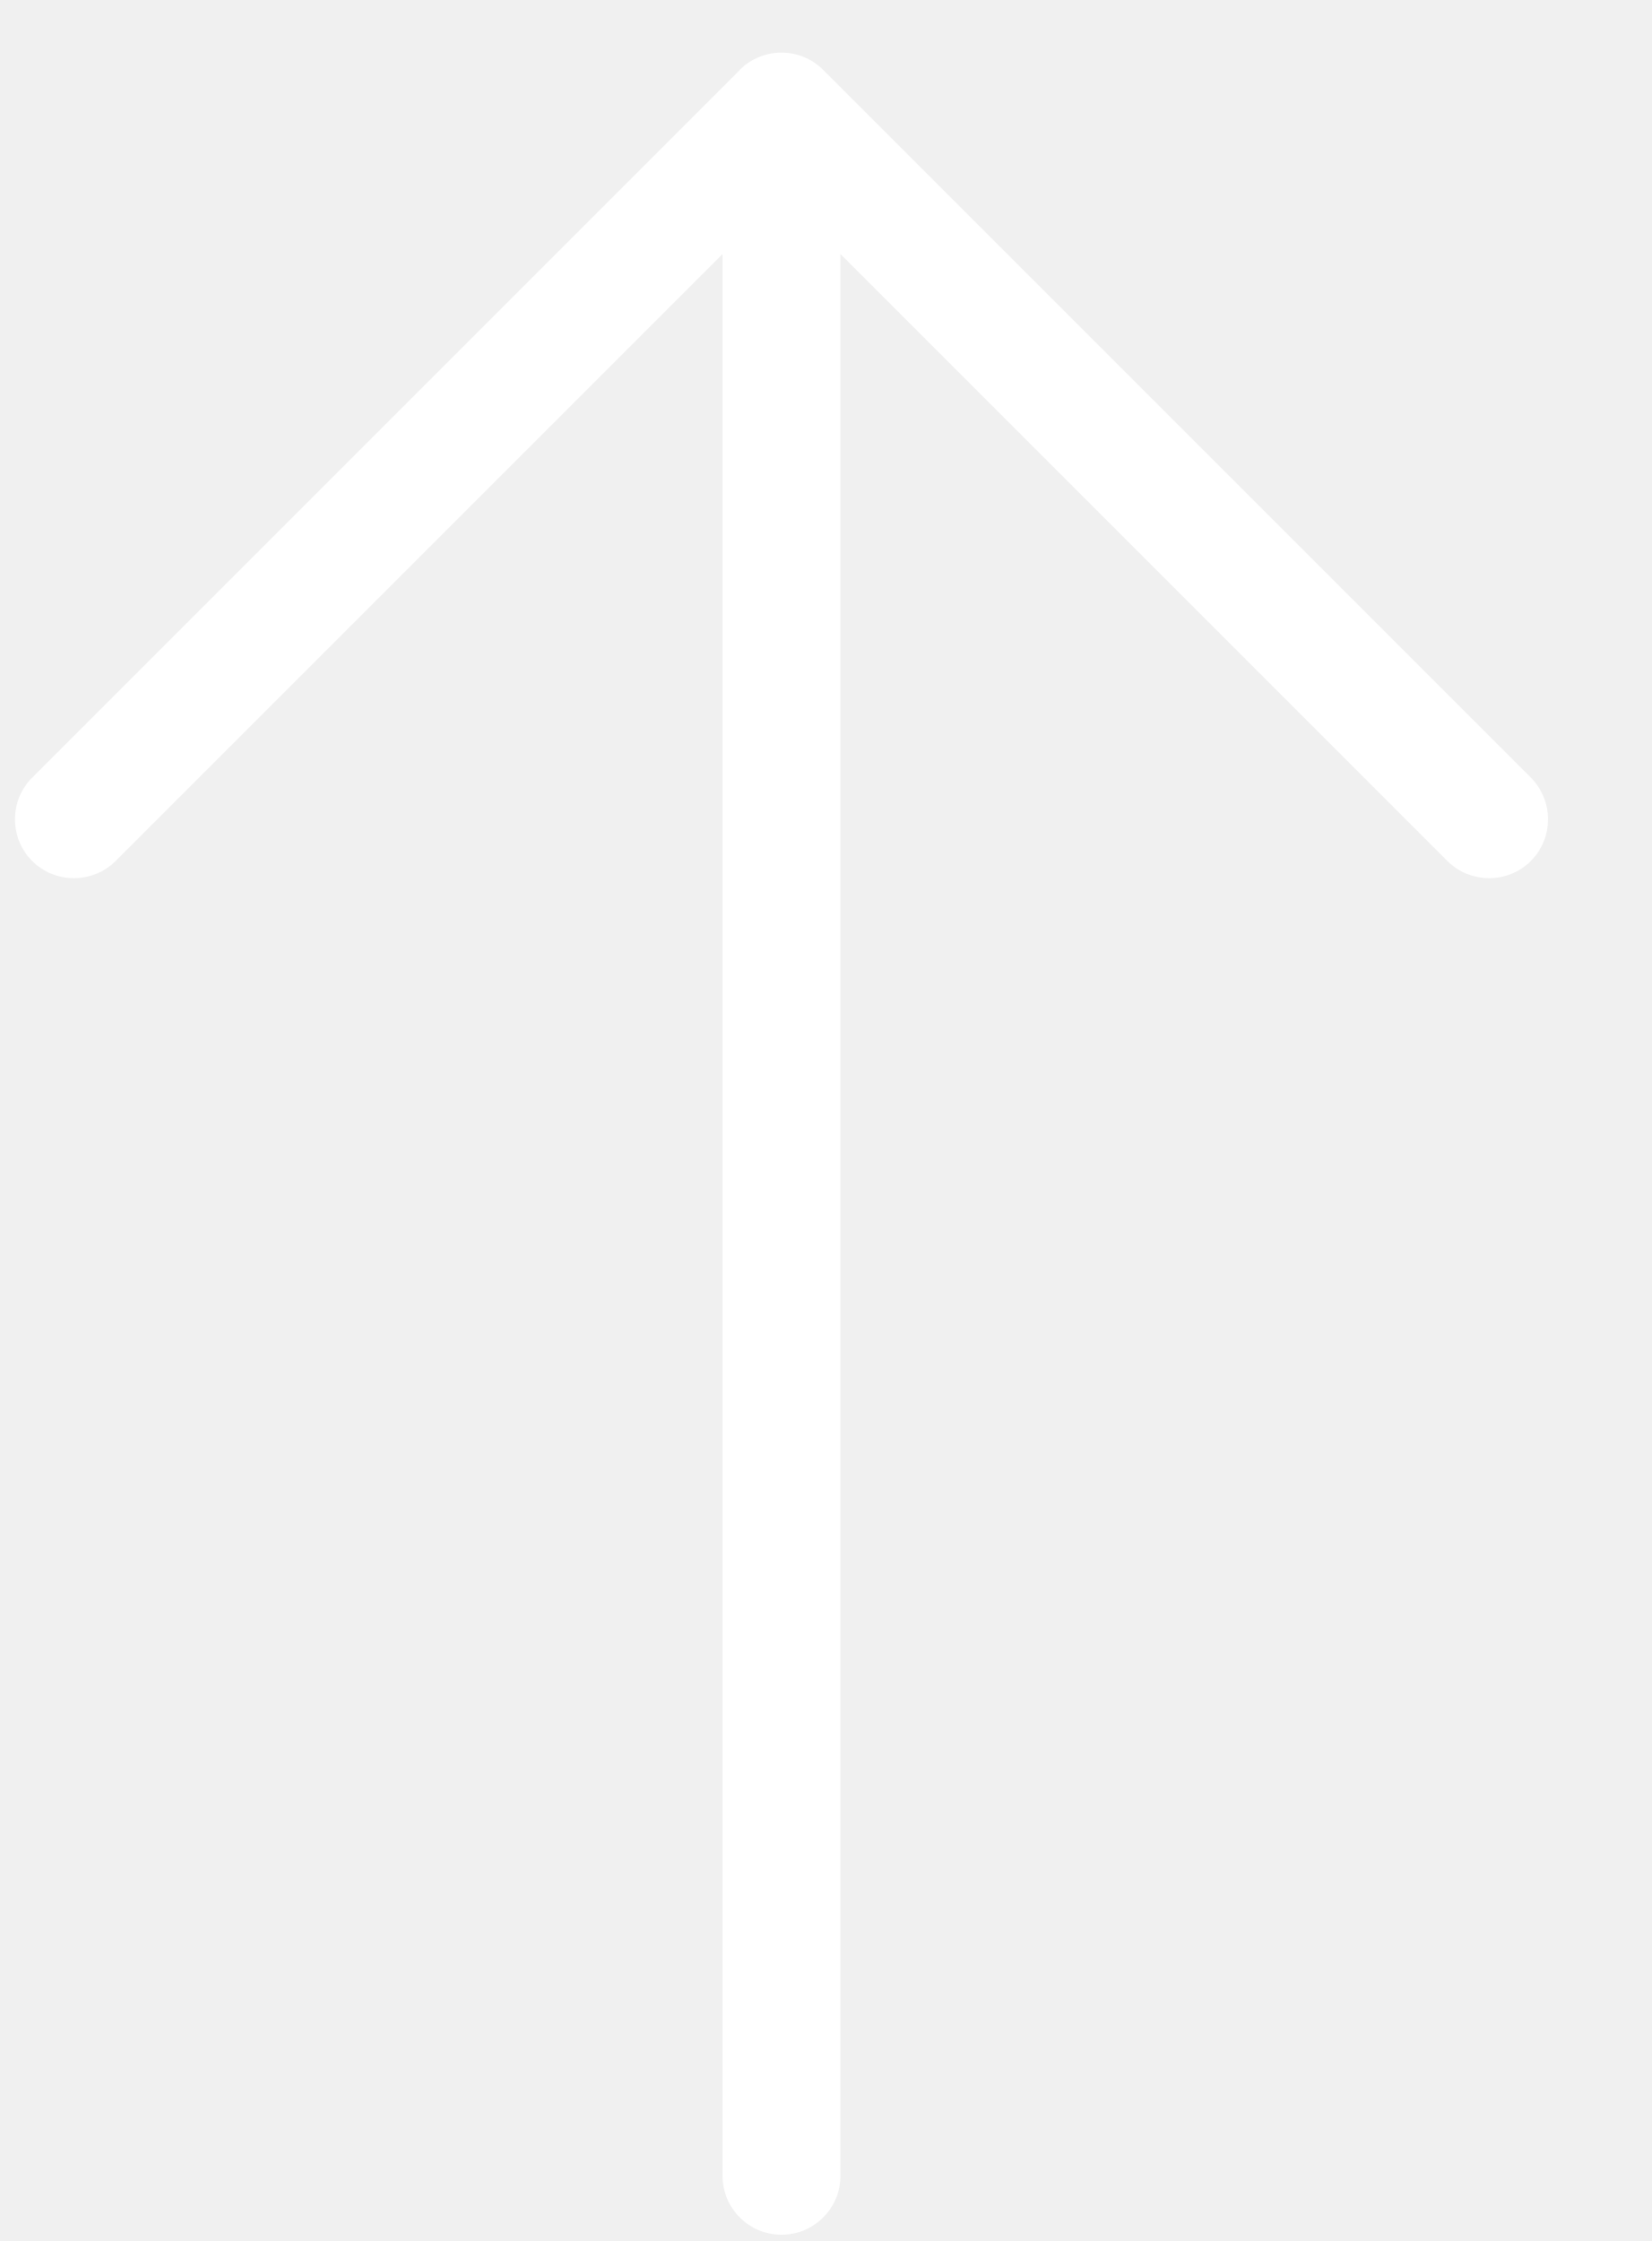
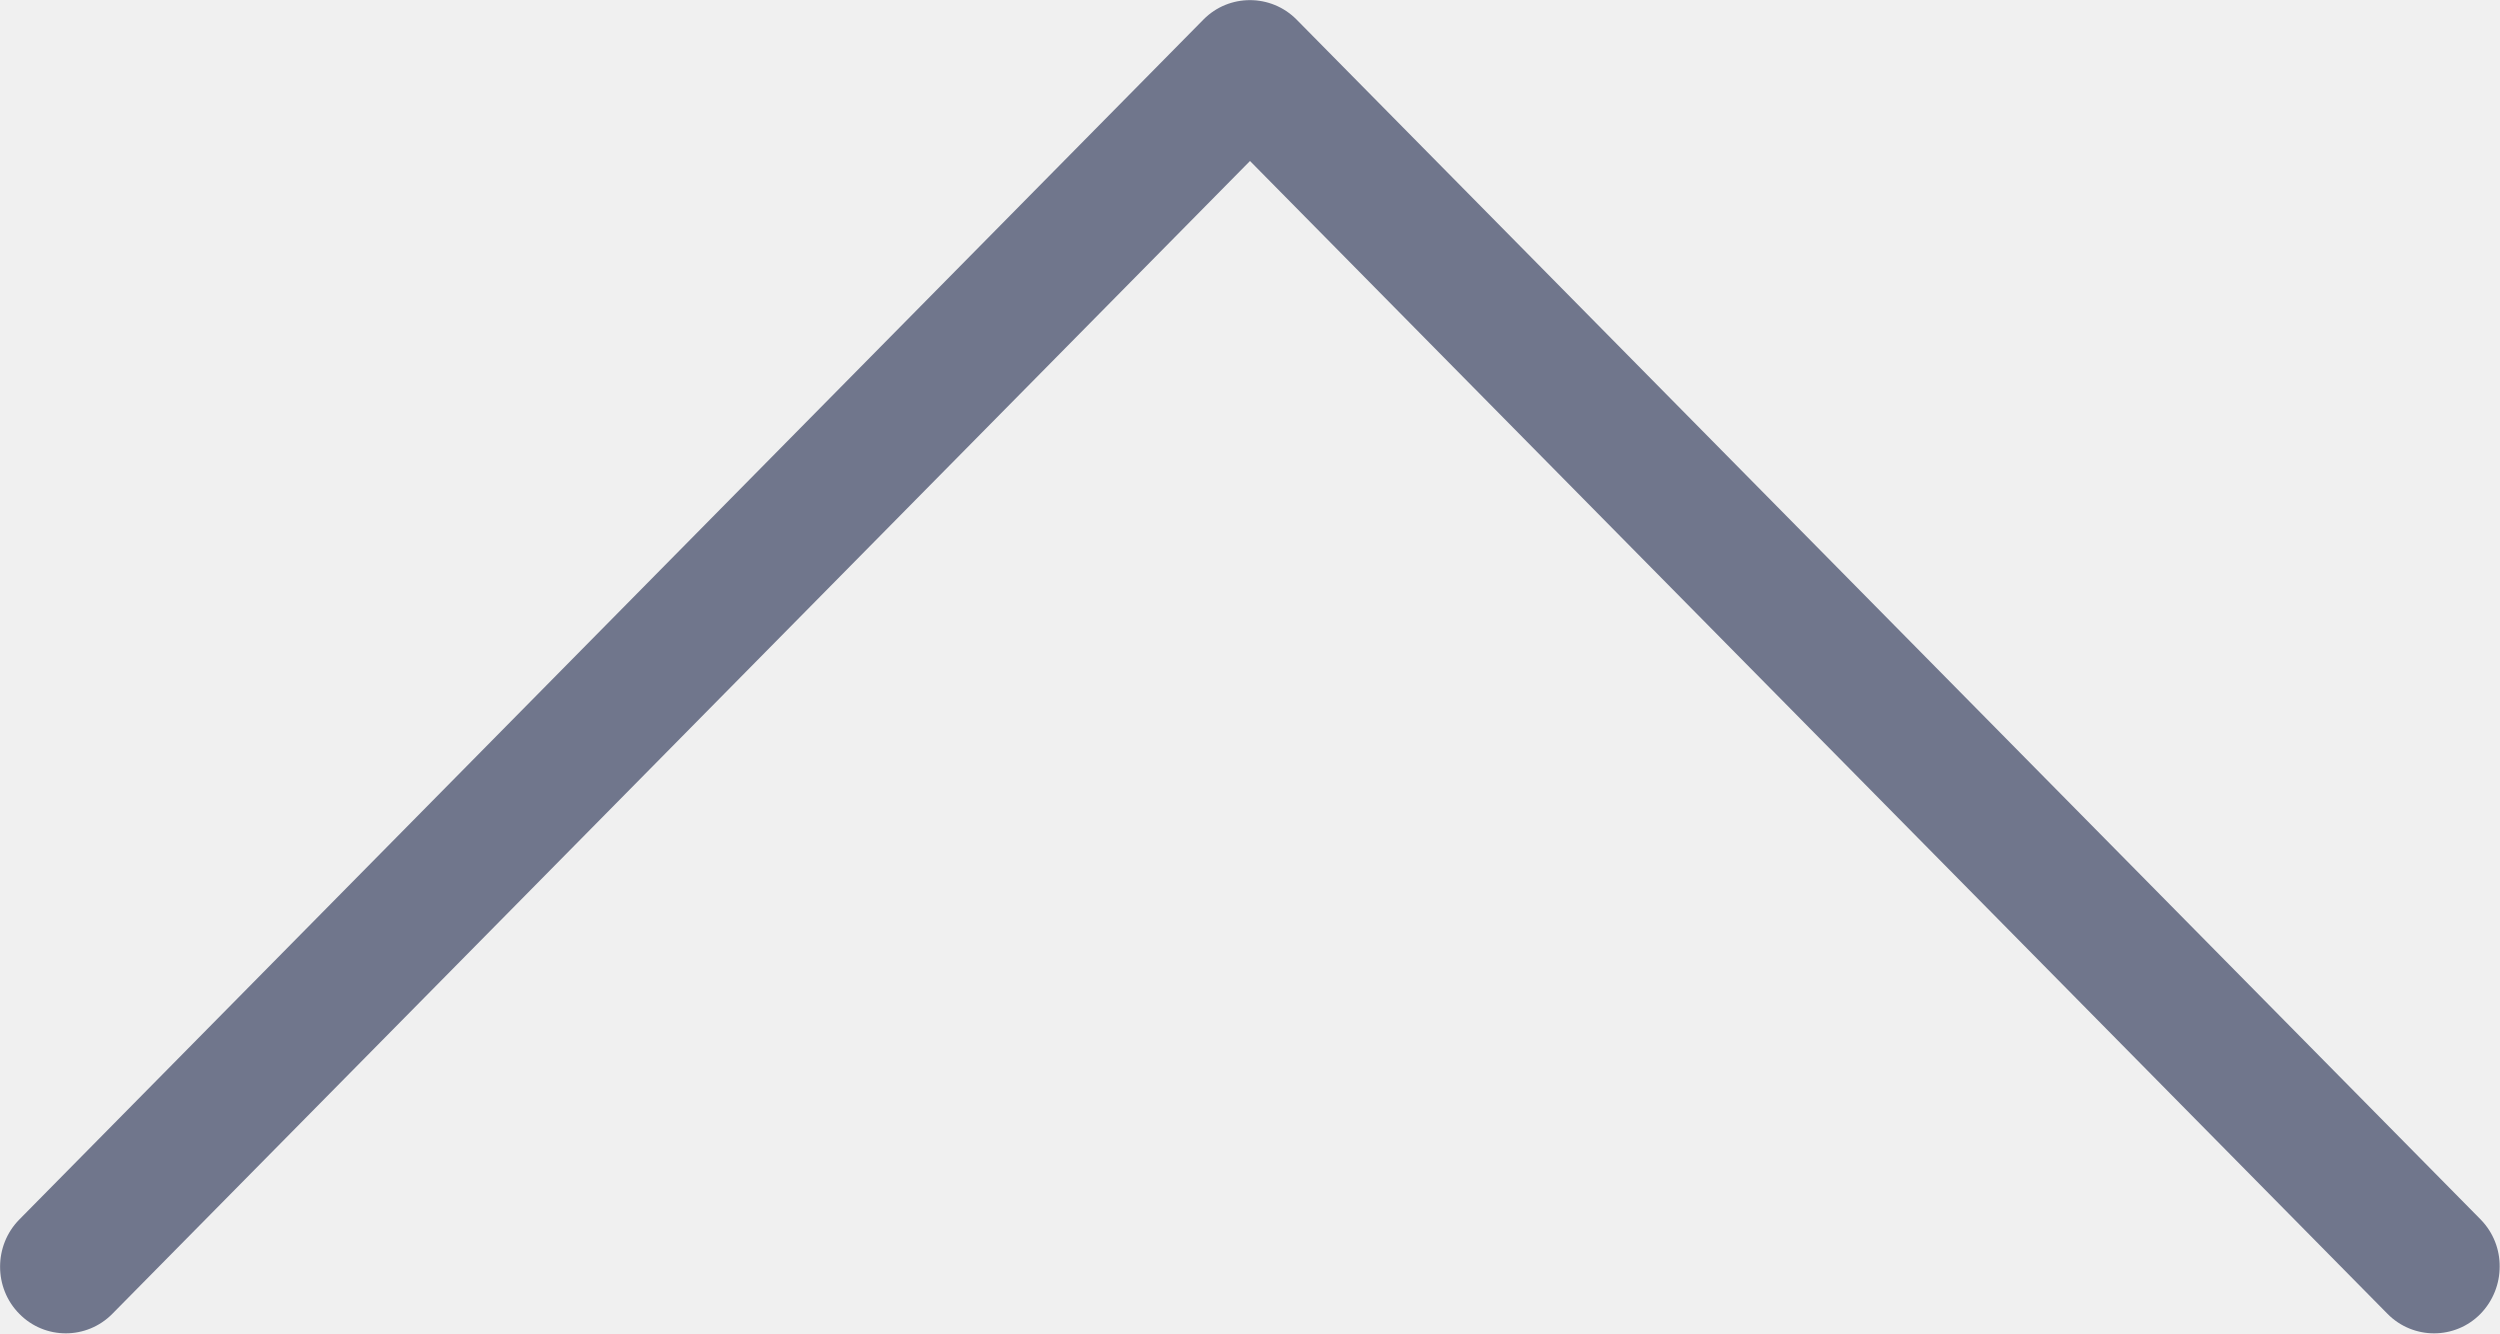
- <svg xmlns="http://www.w3.org/2000/svg" width="14px" height="19px" viewBox="0 0 14 19" version="1.1">
-   <defs />
-   <g id="Page-1" stroke="none" stroke-width="1" fill="none" fill-rule="evenodd">
-     <g id="Личный-кабинет-задания-моб" transform="translate(-283, -2998)" fill="#FFFFFF">
-       <g id="Group-4" transform="translate(0, 2226)">
-         <g id="Group-57" transform="translate(0, 49)">
-           <g id="ico-arrow-up" transform="translate(283, 723)">
-             <path d="M6.273,0.593 L0.273,6.593 C0.078,6.787 0.078,7.105 0.273,7.3 C0.467,7.494 0.785,7.494 0.98,7.3 L6.126,2.154 L6.126,18.447 C6.126,18.723 6.35,18.947 6.626,18.947 C6.902,18.947 7.126,18.723 7.126,18.447 L7.126,2.154 L12.272,7.3 C12.467,7.494 12.785,7.494 12.979,7.3 C13.078,7.201 13.125,7.073 13.125,6.946 C13.125,6.819 13.076,6.69 12.979,6.592 L6.979,0.592 C6.785,0.398 6.467,0.398 6.272,0.592 L6.273,0.593 L6.273,0.593 Z" id="Shape" />
-           </g>
-         </g>
-       </g>
-     </g>
-   </g>
+ <svg xmlns="http://www.w3.org/2000/svg" width="15" height="8" viewBox="0 0 15 8">
+   <path fill="#70768C" fill-rule="evenodd" d="M1.20837809e-05,7.599 C1.20837809e-05,7.701 0.039,7.804 0.115,7.882 C0.268,8.038 0.519,8.038 0.673,7.882 L7.498,0.965 L14.324,7.882 C14.478,8.038 14.729,8.038 14.882,7.882 C15.036,7.727 15.036,7.472 14.882,7.316 L7.777,0.116 C7.624,-0.039 7.373,-0.039 7.219,0.116 L0.114,7.316 C0.037,7.395 -0.001,7.497 1.20837809e-05,7.599 L1.20837809e-05,7.599 L1.20837809e-05,7.599 Z" transform="matrix(-1 0 0 1 14.998 .001)" />
</svg>
